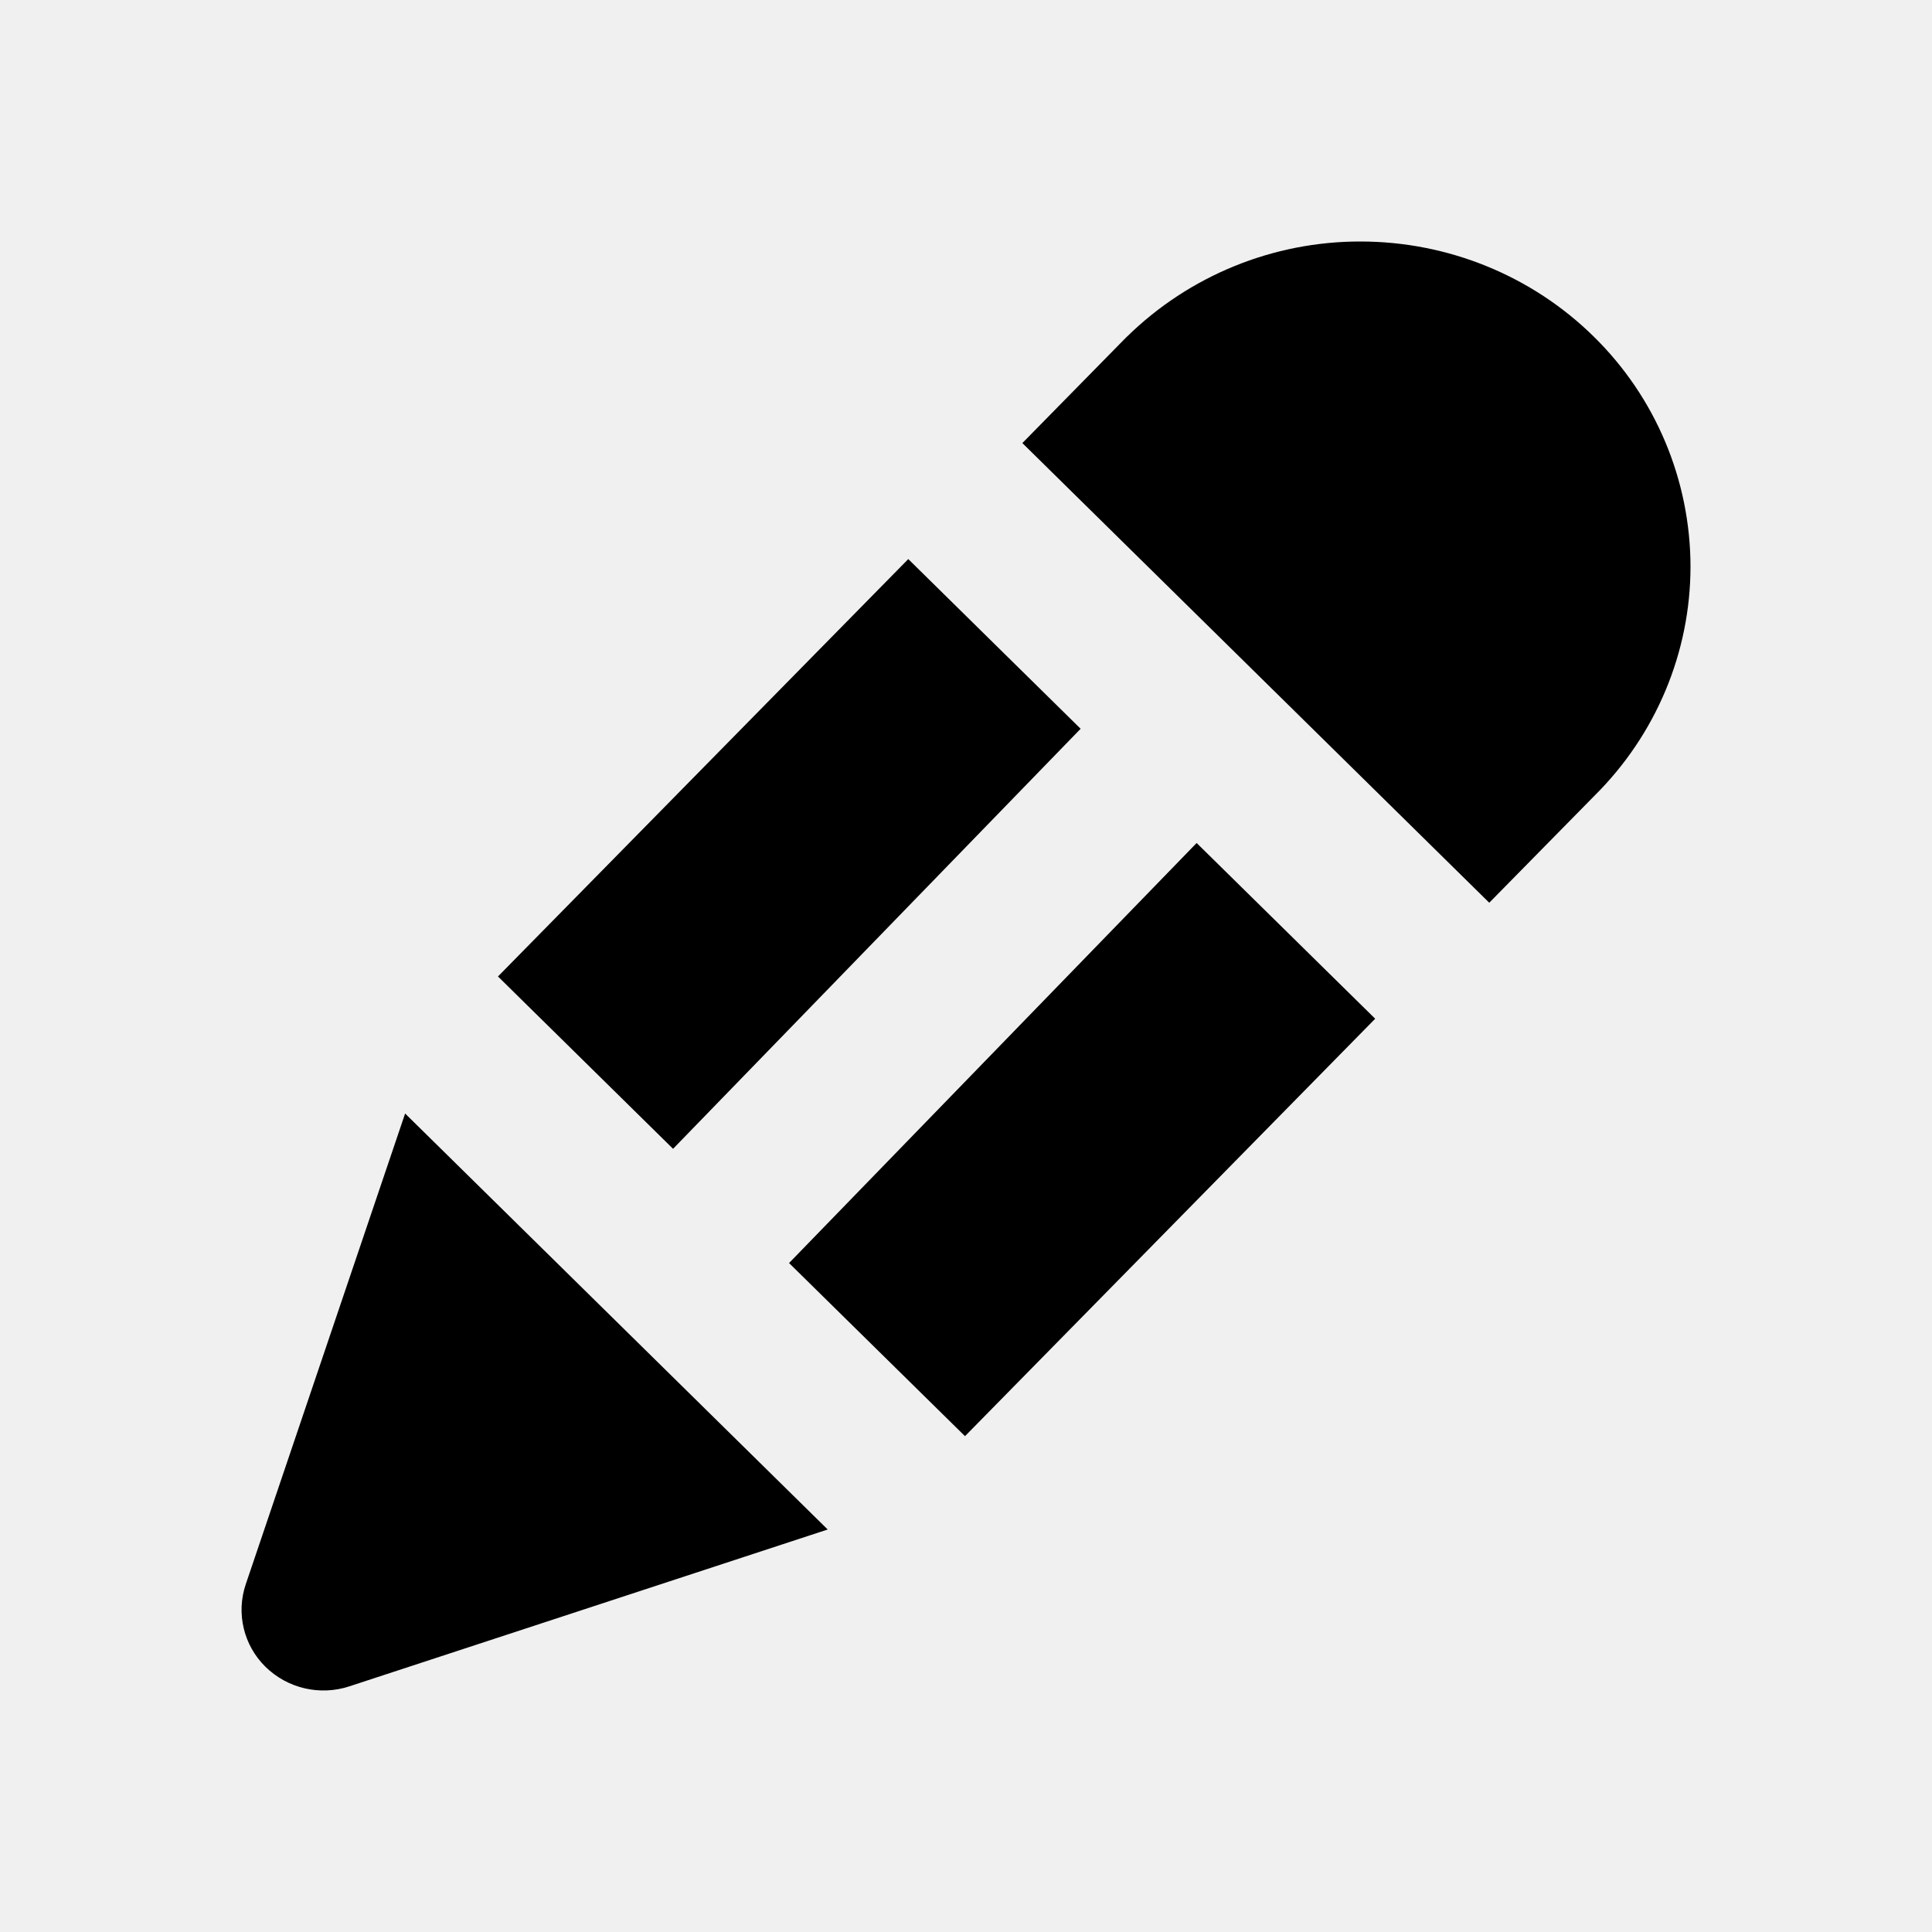
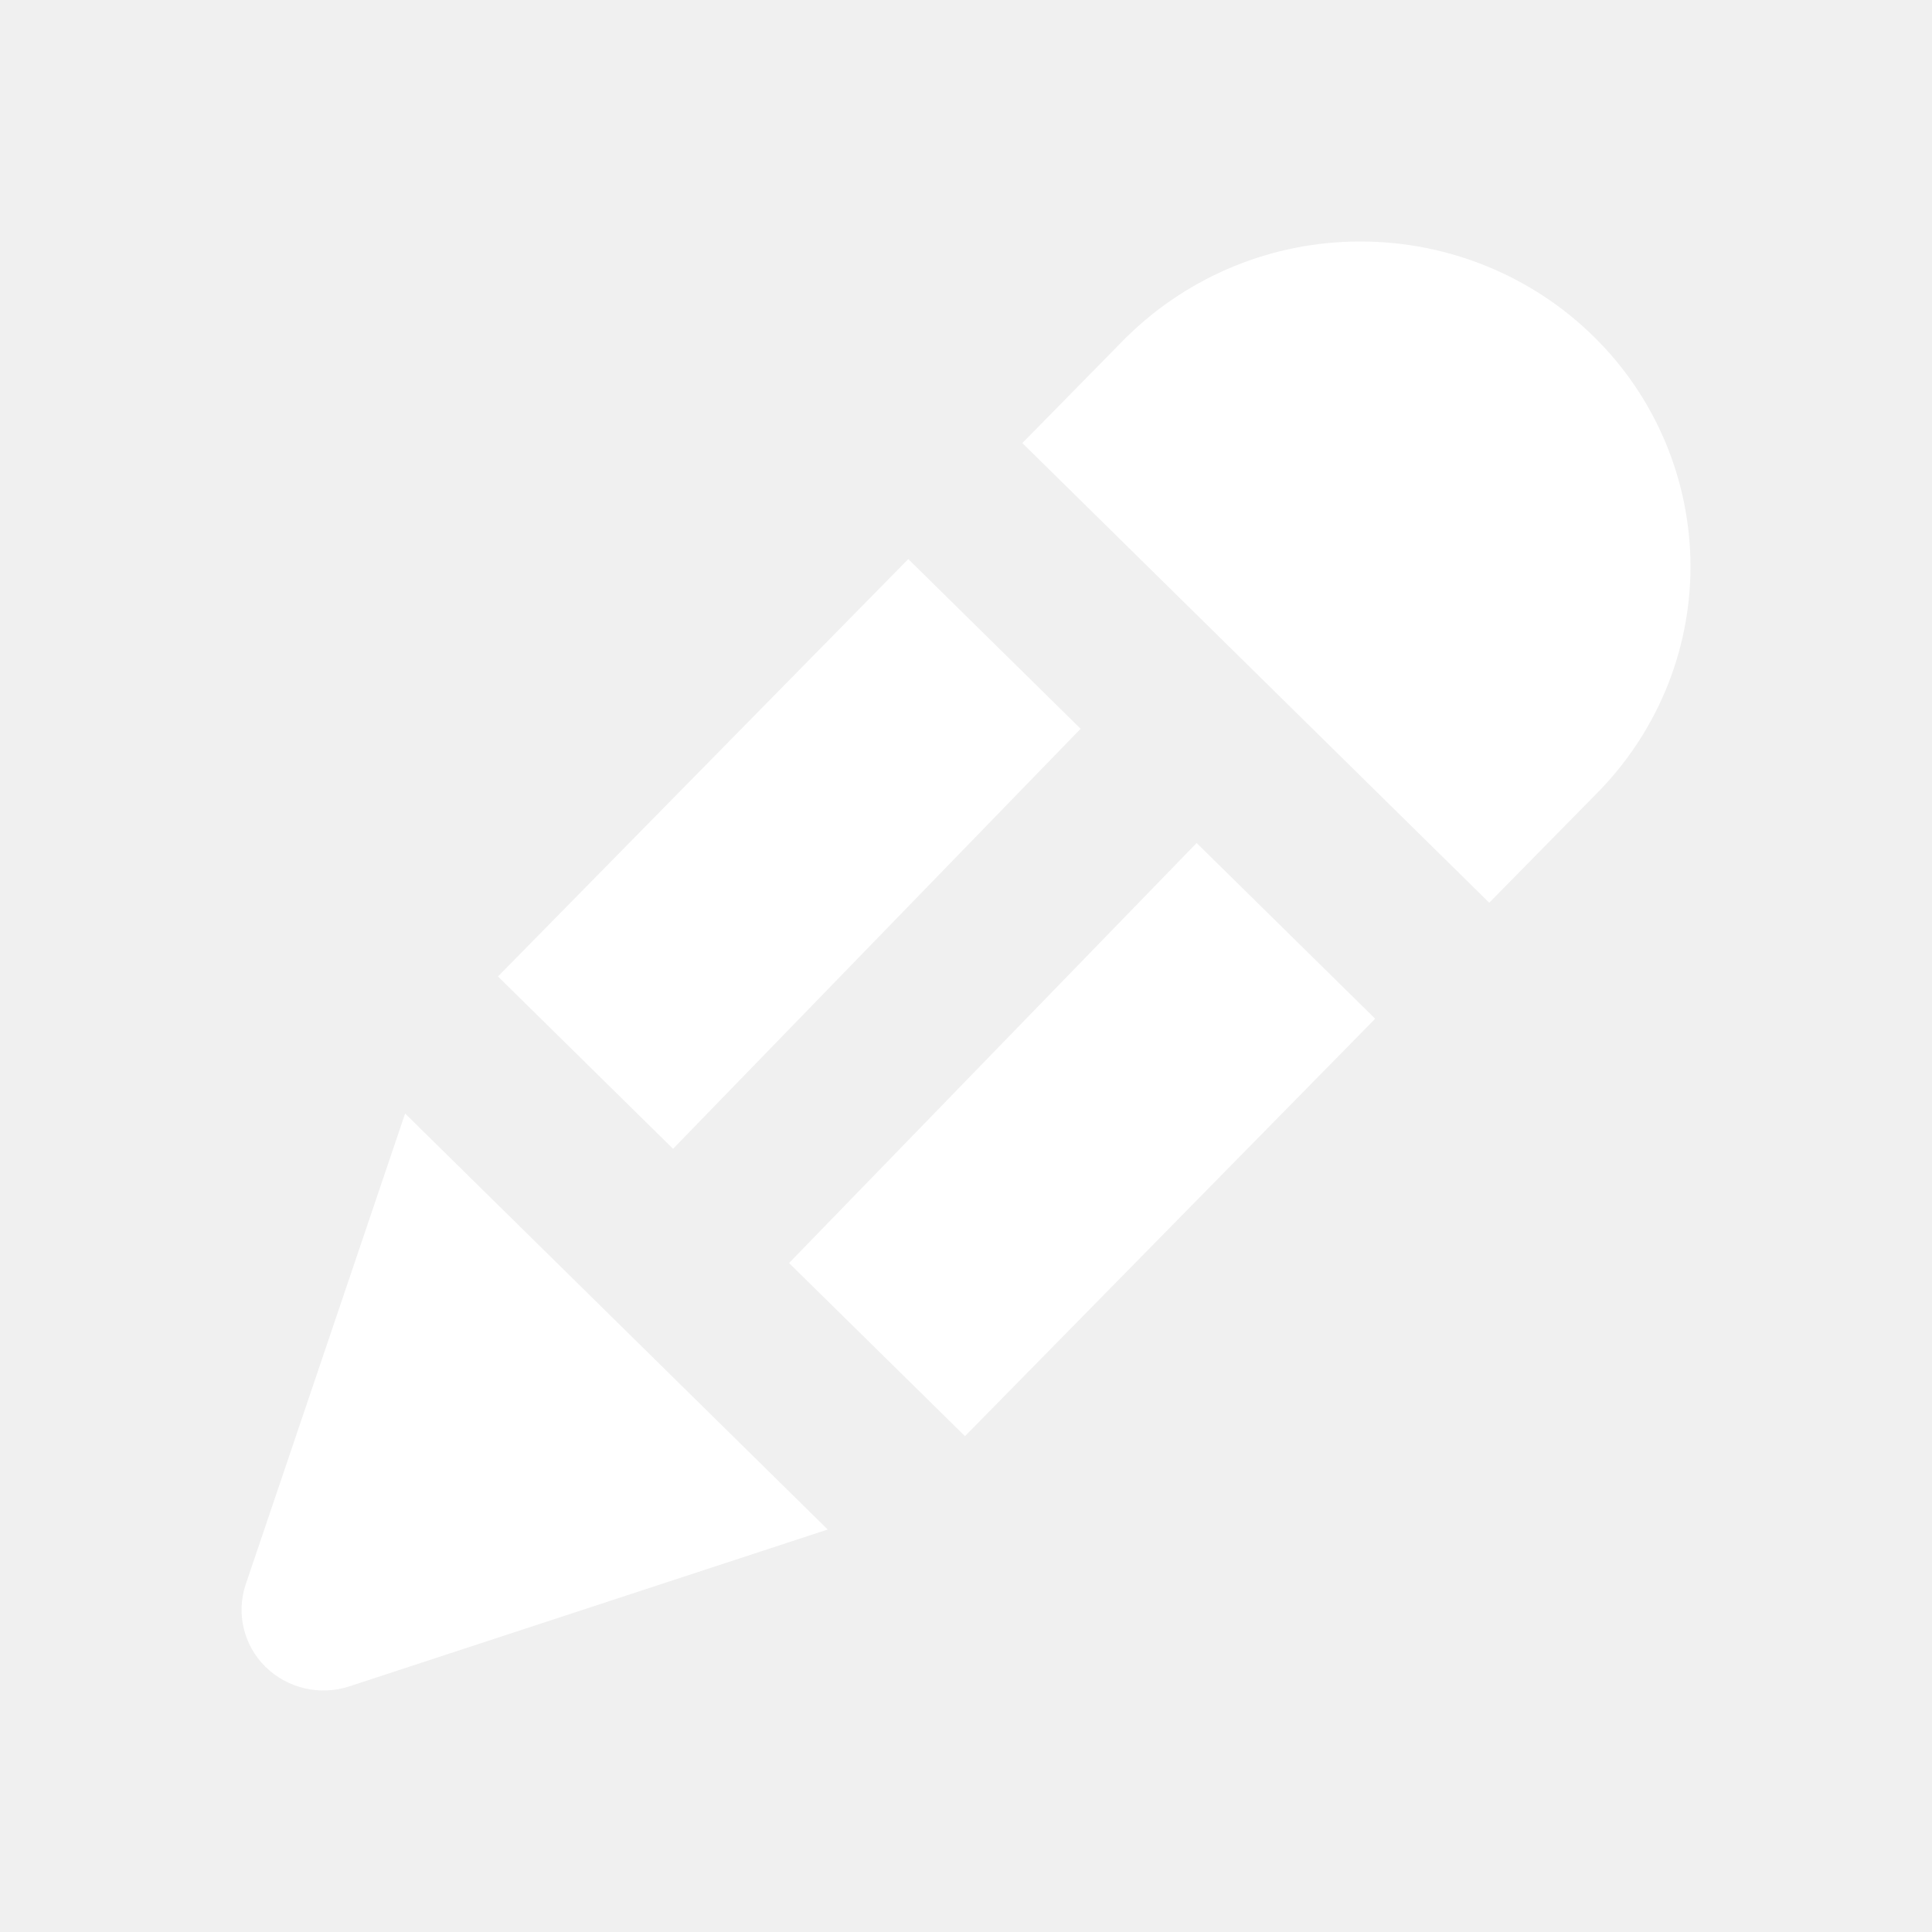
<svg xmlns="http://www.w3.org/2000/svg" viewBox="0 0 24 24">
-   <path fill-rule="evenodd" d="M14 4.182A4.136 4.136 0 0 1 16.9 3c1.087 0 2.13.425 2.899 1.182A4.01 4.01 0 0 1 21 7.037c0 1.068-.43 2.092-1.194 2.849L18.5 11.214l-5.8-5.71 1.287-1.31.012-.012Zm-2.717 2.763L6.186 12.13l2.175 2.141 5.063-5.218-2.141-2.108Zm-6.25 6.886-1.98 5.849a.992.992 0 0 0 .245 1.026 1.03 1.03 0 0 0 1.043.242L10.282 19l-5.25-5.168Zm6.954 4.01 5.096-5.186-2.218-2.183-5.063 5.218 2.185 2.15Z" clip-rule="evenodd" />
+   <path fill-rule="evenodd" d="M14 4.182A4.136 4.136 0 0 1 16.9 3c1.087 0 2.13.425 2.899 1.182A4.01 4.01 0 0 1 21 7.037c0 1.068-.43 2.092-1.194 2.849L18.5 11.214l-5.8-5.71 1.287-1.31.012-.012Zm-2.717 2.763L6.186 12.13l2.175 2.141 5.063-5.218-2.141-2.108Zm-6.25 6.886-1.98 5.849a.992.992 0 0 0 .245 1.026 1.03 1.03 0 0 0 1.043.242L10.282 19l-5.25-5.168Zm6.954 4.01 5.096-5.186-2.218-2.183-5.063 5.218 2.185 2.15Z" clip-rule="evenodd" fill="#ffffff" />
</svg>
